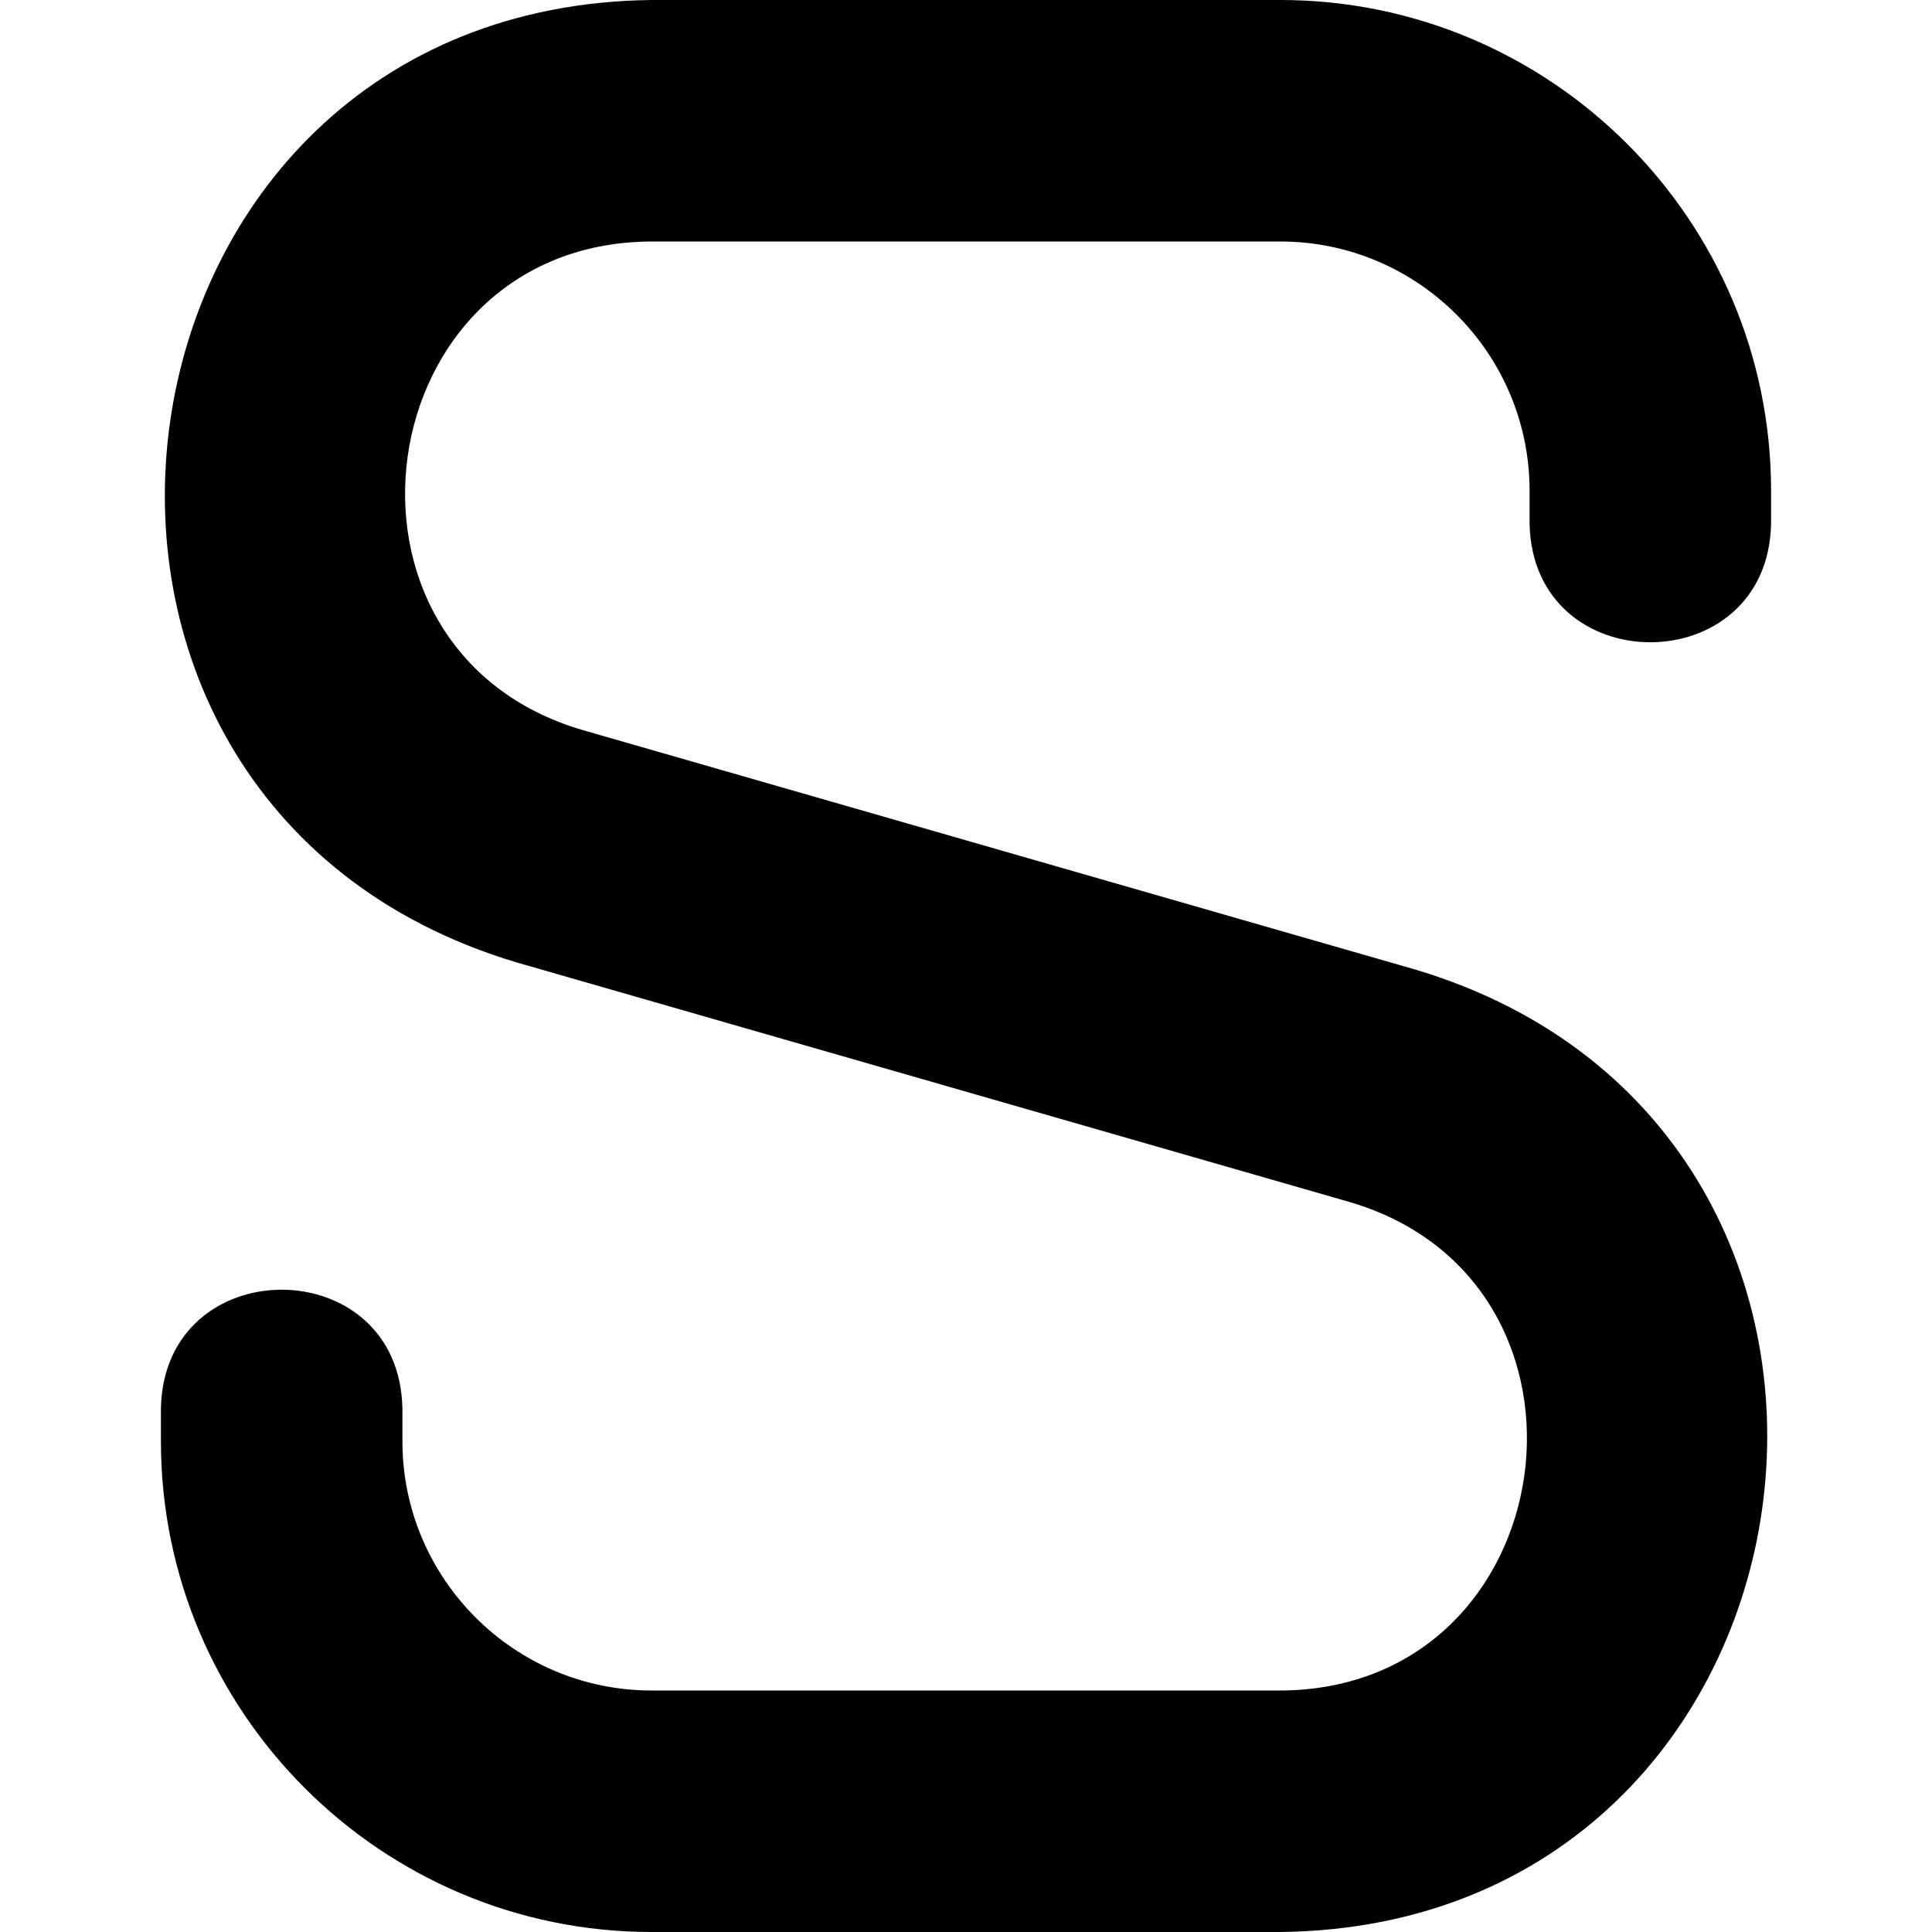
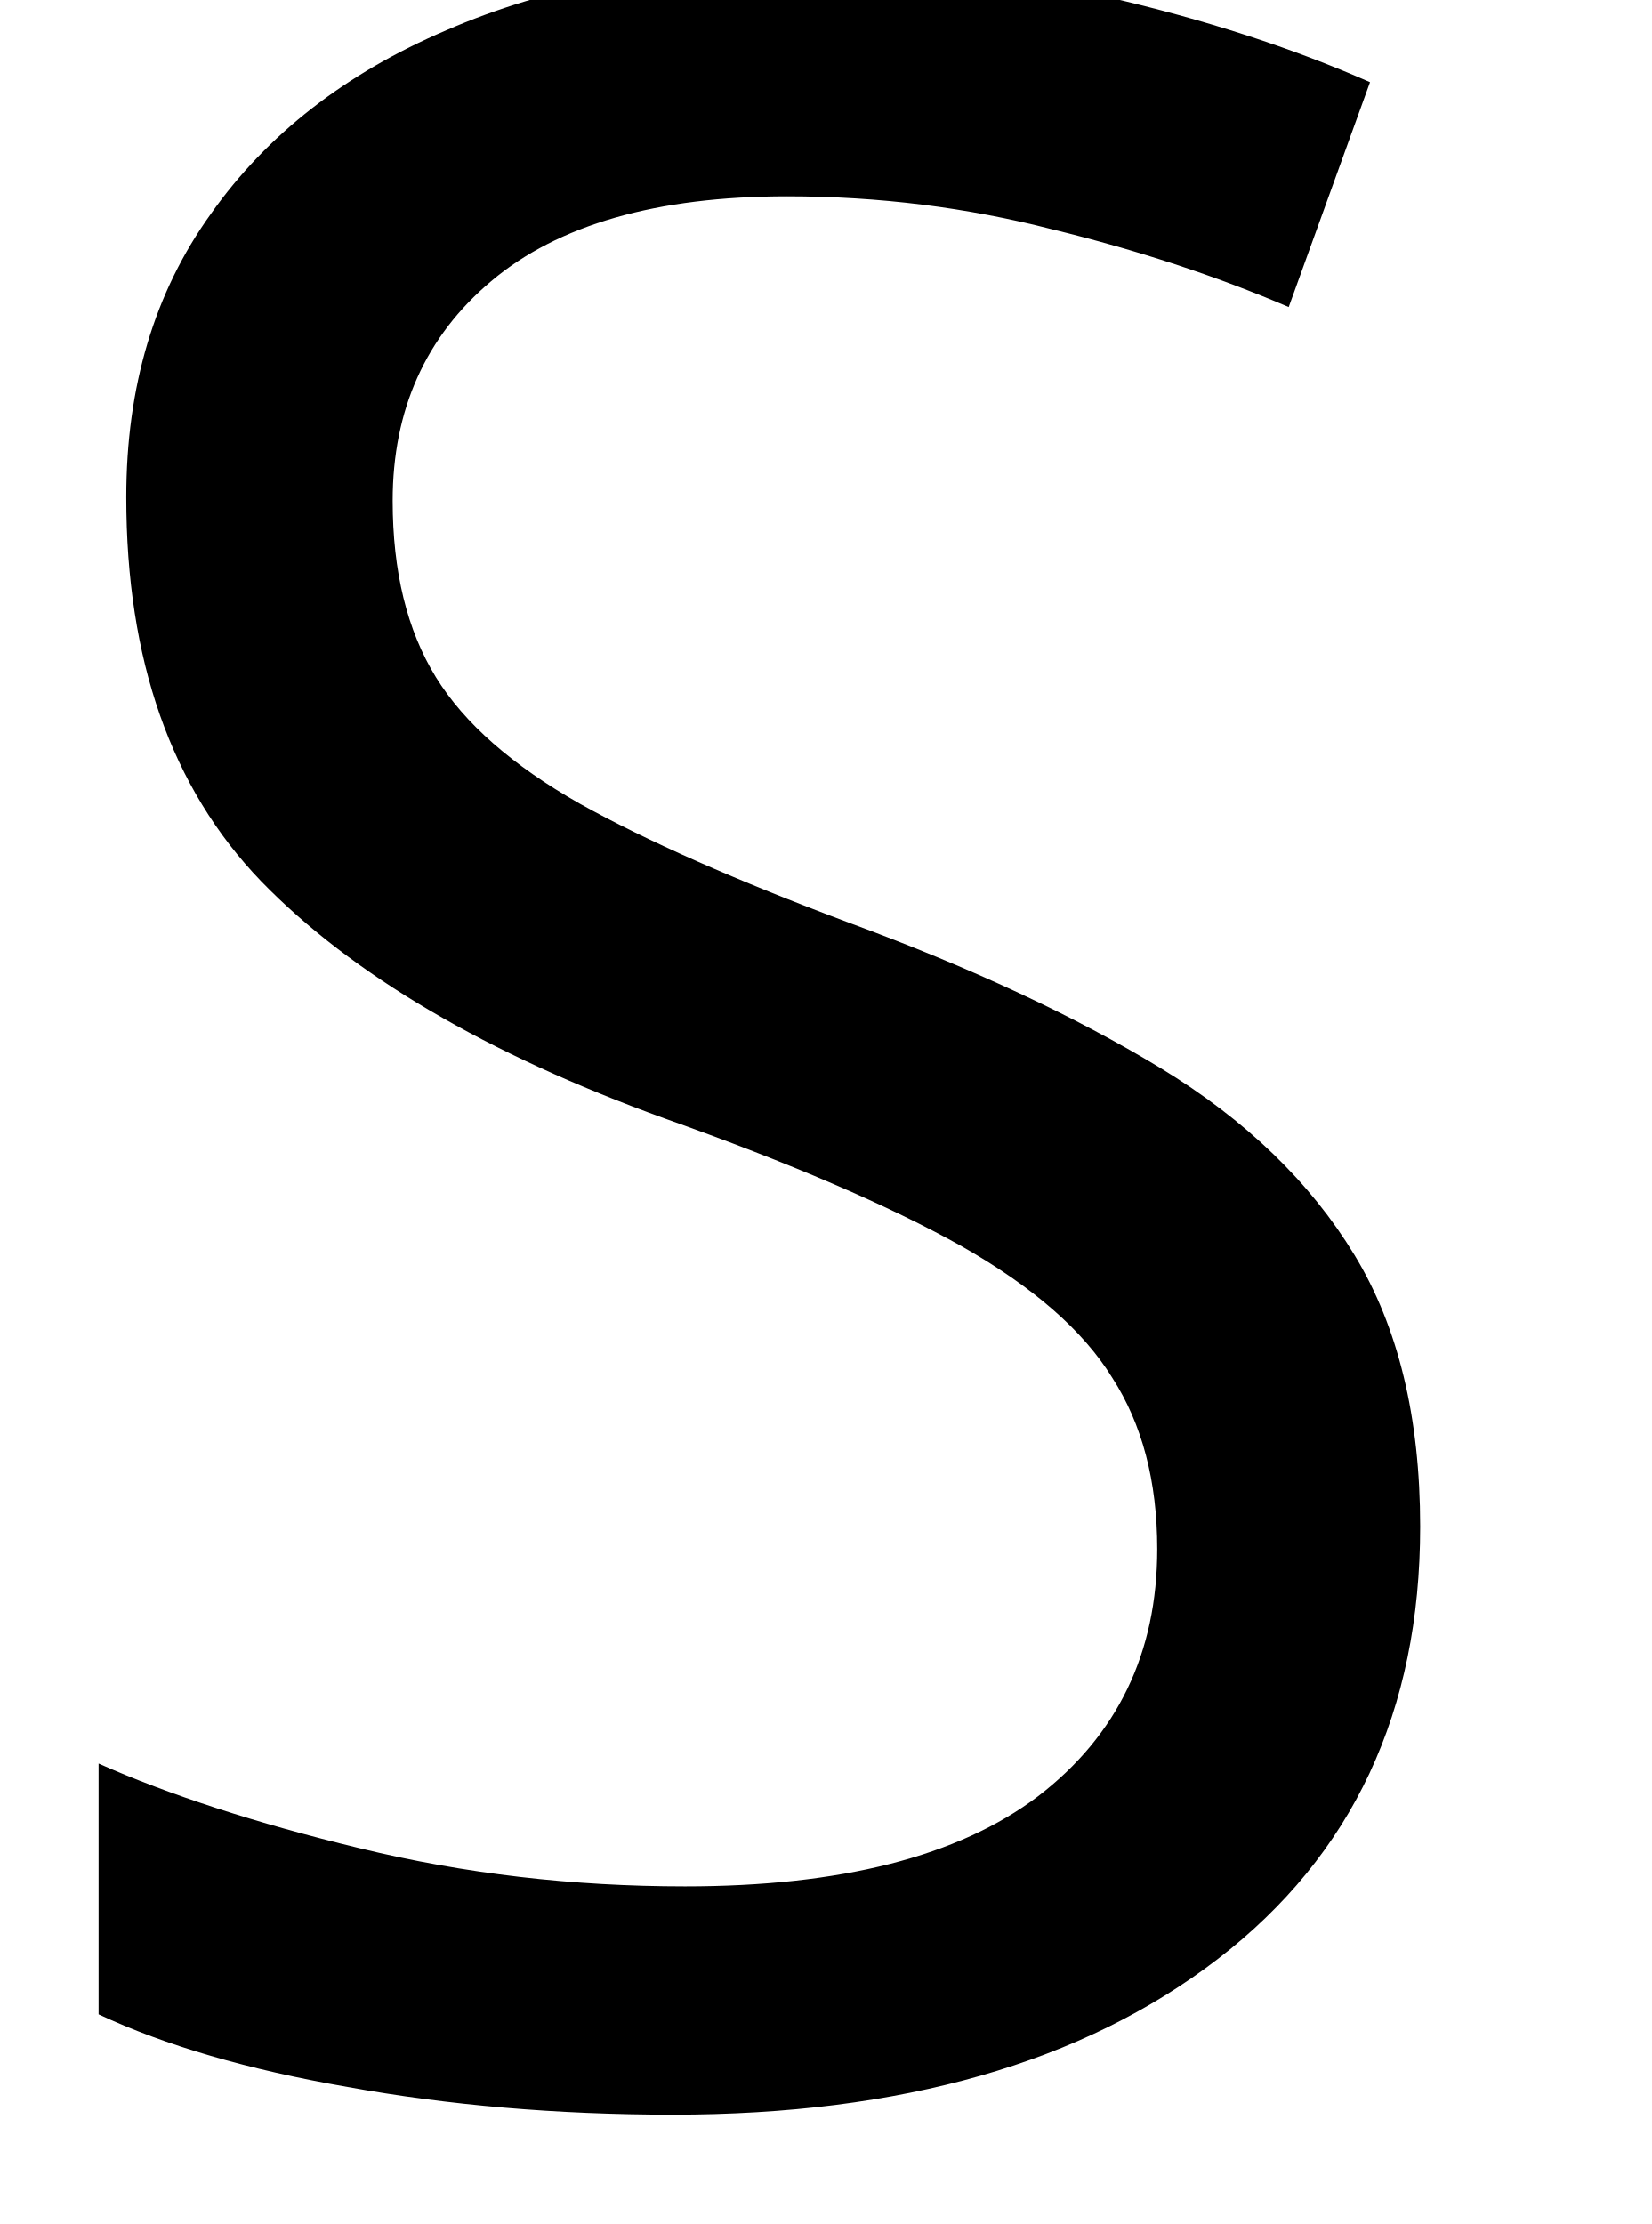
- <svg xmlns="http://www.w3.org/2000/svg" id="Layer_1" data-name="Layer 1" viewBox="0 0 24 24" width="512" height="512">
-   <path d="M15.904,24h-7.809c-3.361,0-6.096-2.734-6.096-6.096v-.404c.034-1.972,2.966-1.971,3,0v.404c0,1.707,1.389,3.096,3.096,3.096h7.809c3.547-.012,4.252-5.079,.855-6.07l-10.35-2.977C-.292,9.938,1.088,.077,8.096,0h7.809c3.361,0,6.096,2.734,6.096,6.096v.404c-.034,1.972-2.966,1.971-3,0v-.404c0-1.707-1.389-3.096-3.096-3.096h-7.809c-3.547,.012-4.252,5.079-.855,6.07l10.35,2.977c6.702,2.015,5.322,11.876-1.686,11.953Z" />
+ <svg xmlns="http://www.w3.org/2000/svg" width="14.922mm" height="20.089mm" viewBox="0 0 14.922 20.089" version="1.1" id="svg1">
+   <defs id="defs1" />
+   <text xml:space="preserve" style="font-style:normal;font-variant:normal;font-weight:normal;font-stretch:normal;font-size:26.458px;font-family:'Segoe Script';-inkscape-font-specification:'Segoe Script';text-align:start;writing-mode:lr-tb;direction:ltr;text-anchor:start;fill:#000000;stroke-width:0.265" x="-0.452" y="18.836" id="text6">
+     <tspan id="tspan6" style="font-style:normal;font-variant:normal;font-weight:normal;font-stretch:normal;font-family:'Segoe Script';-inkscape-font-specification:'Segoe Script';stroke-width:0.265" x="-0.452" y="18.836">S</tspan>
+   </text>
</svg>
